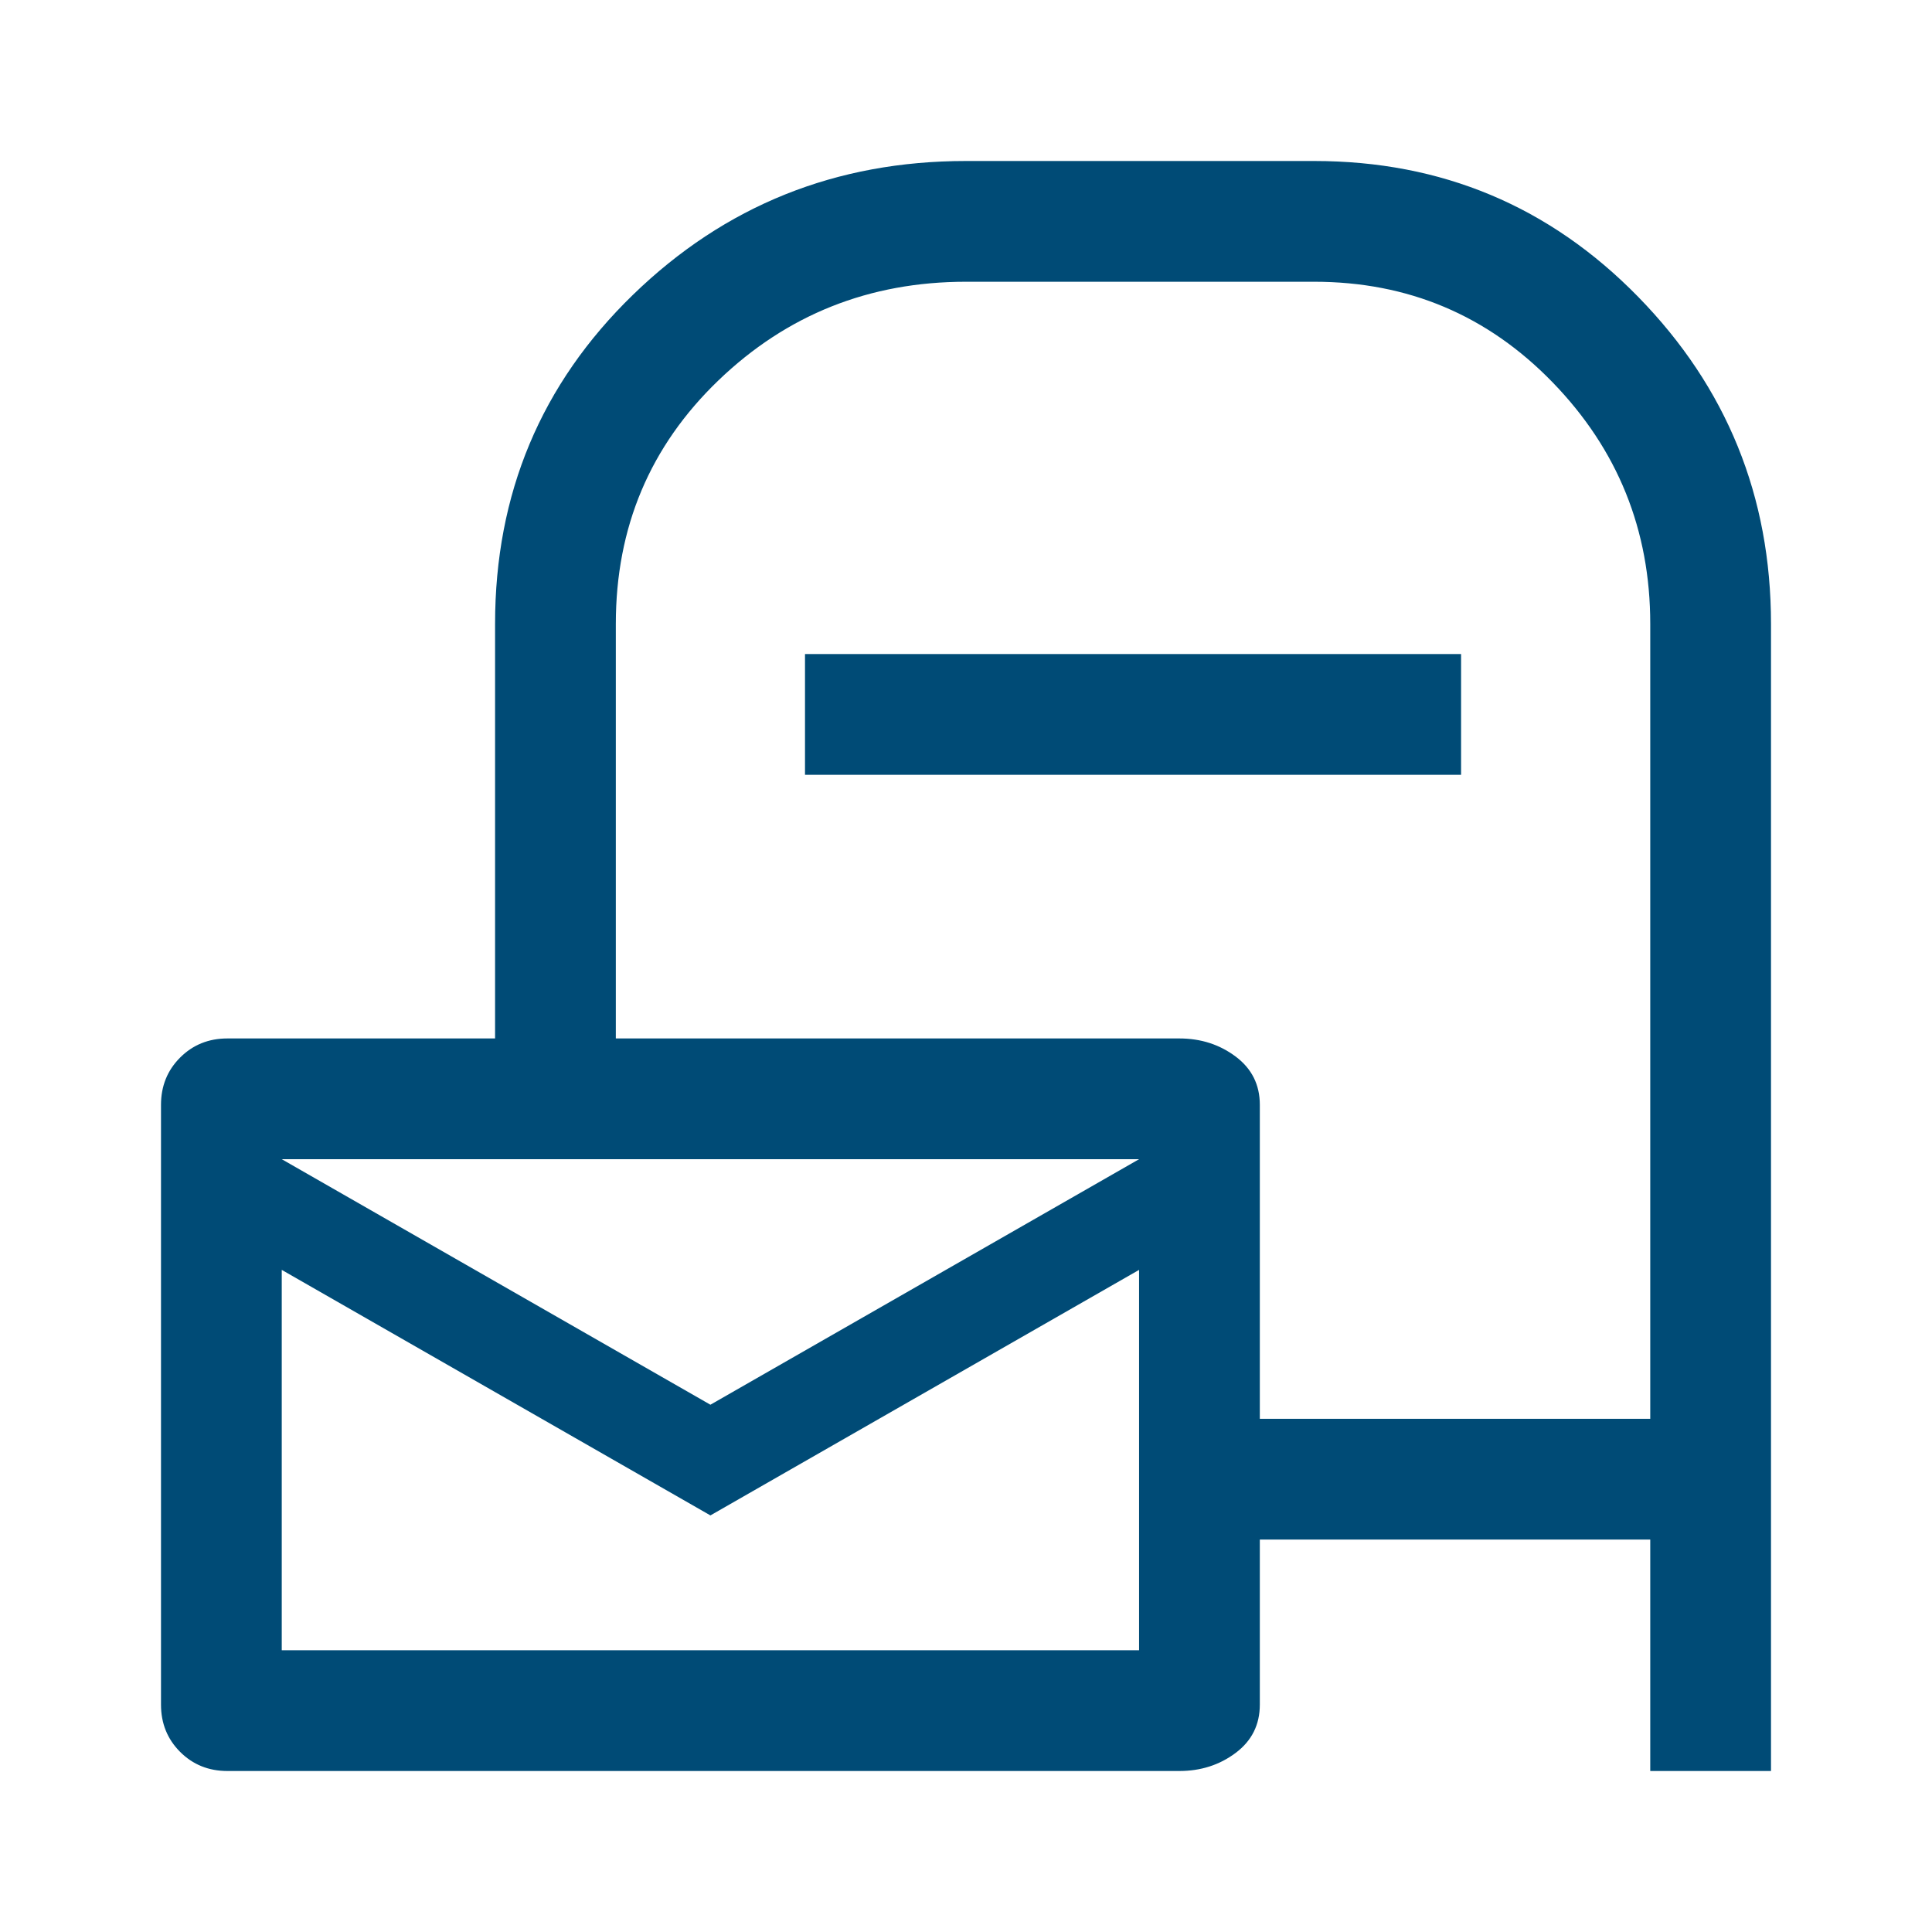
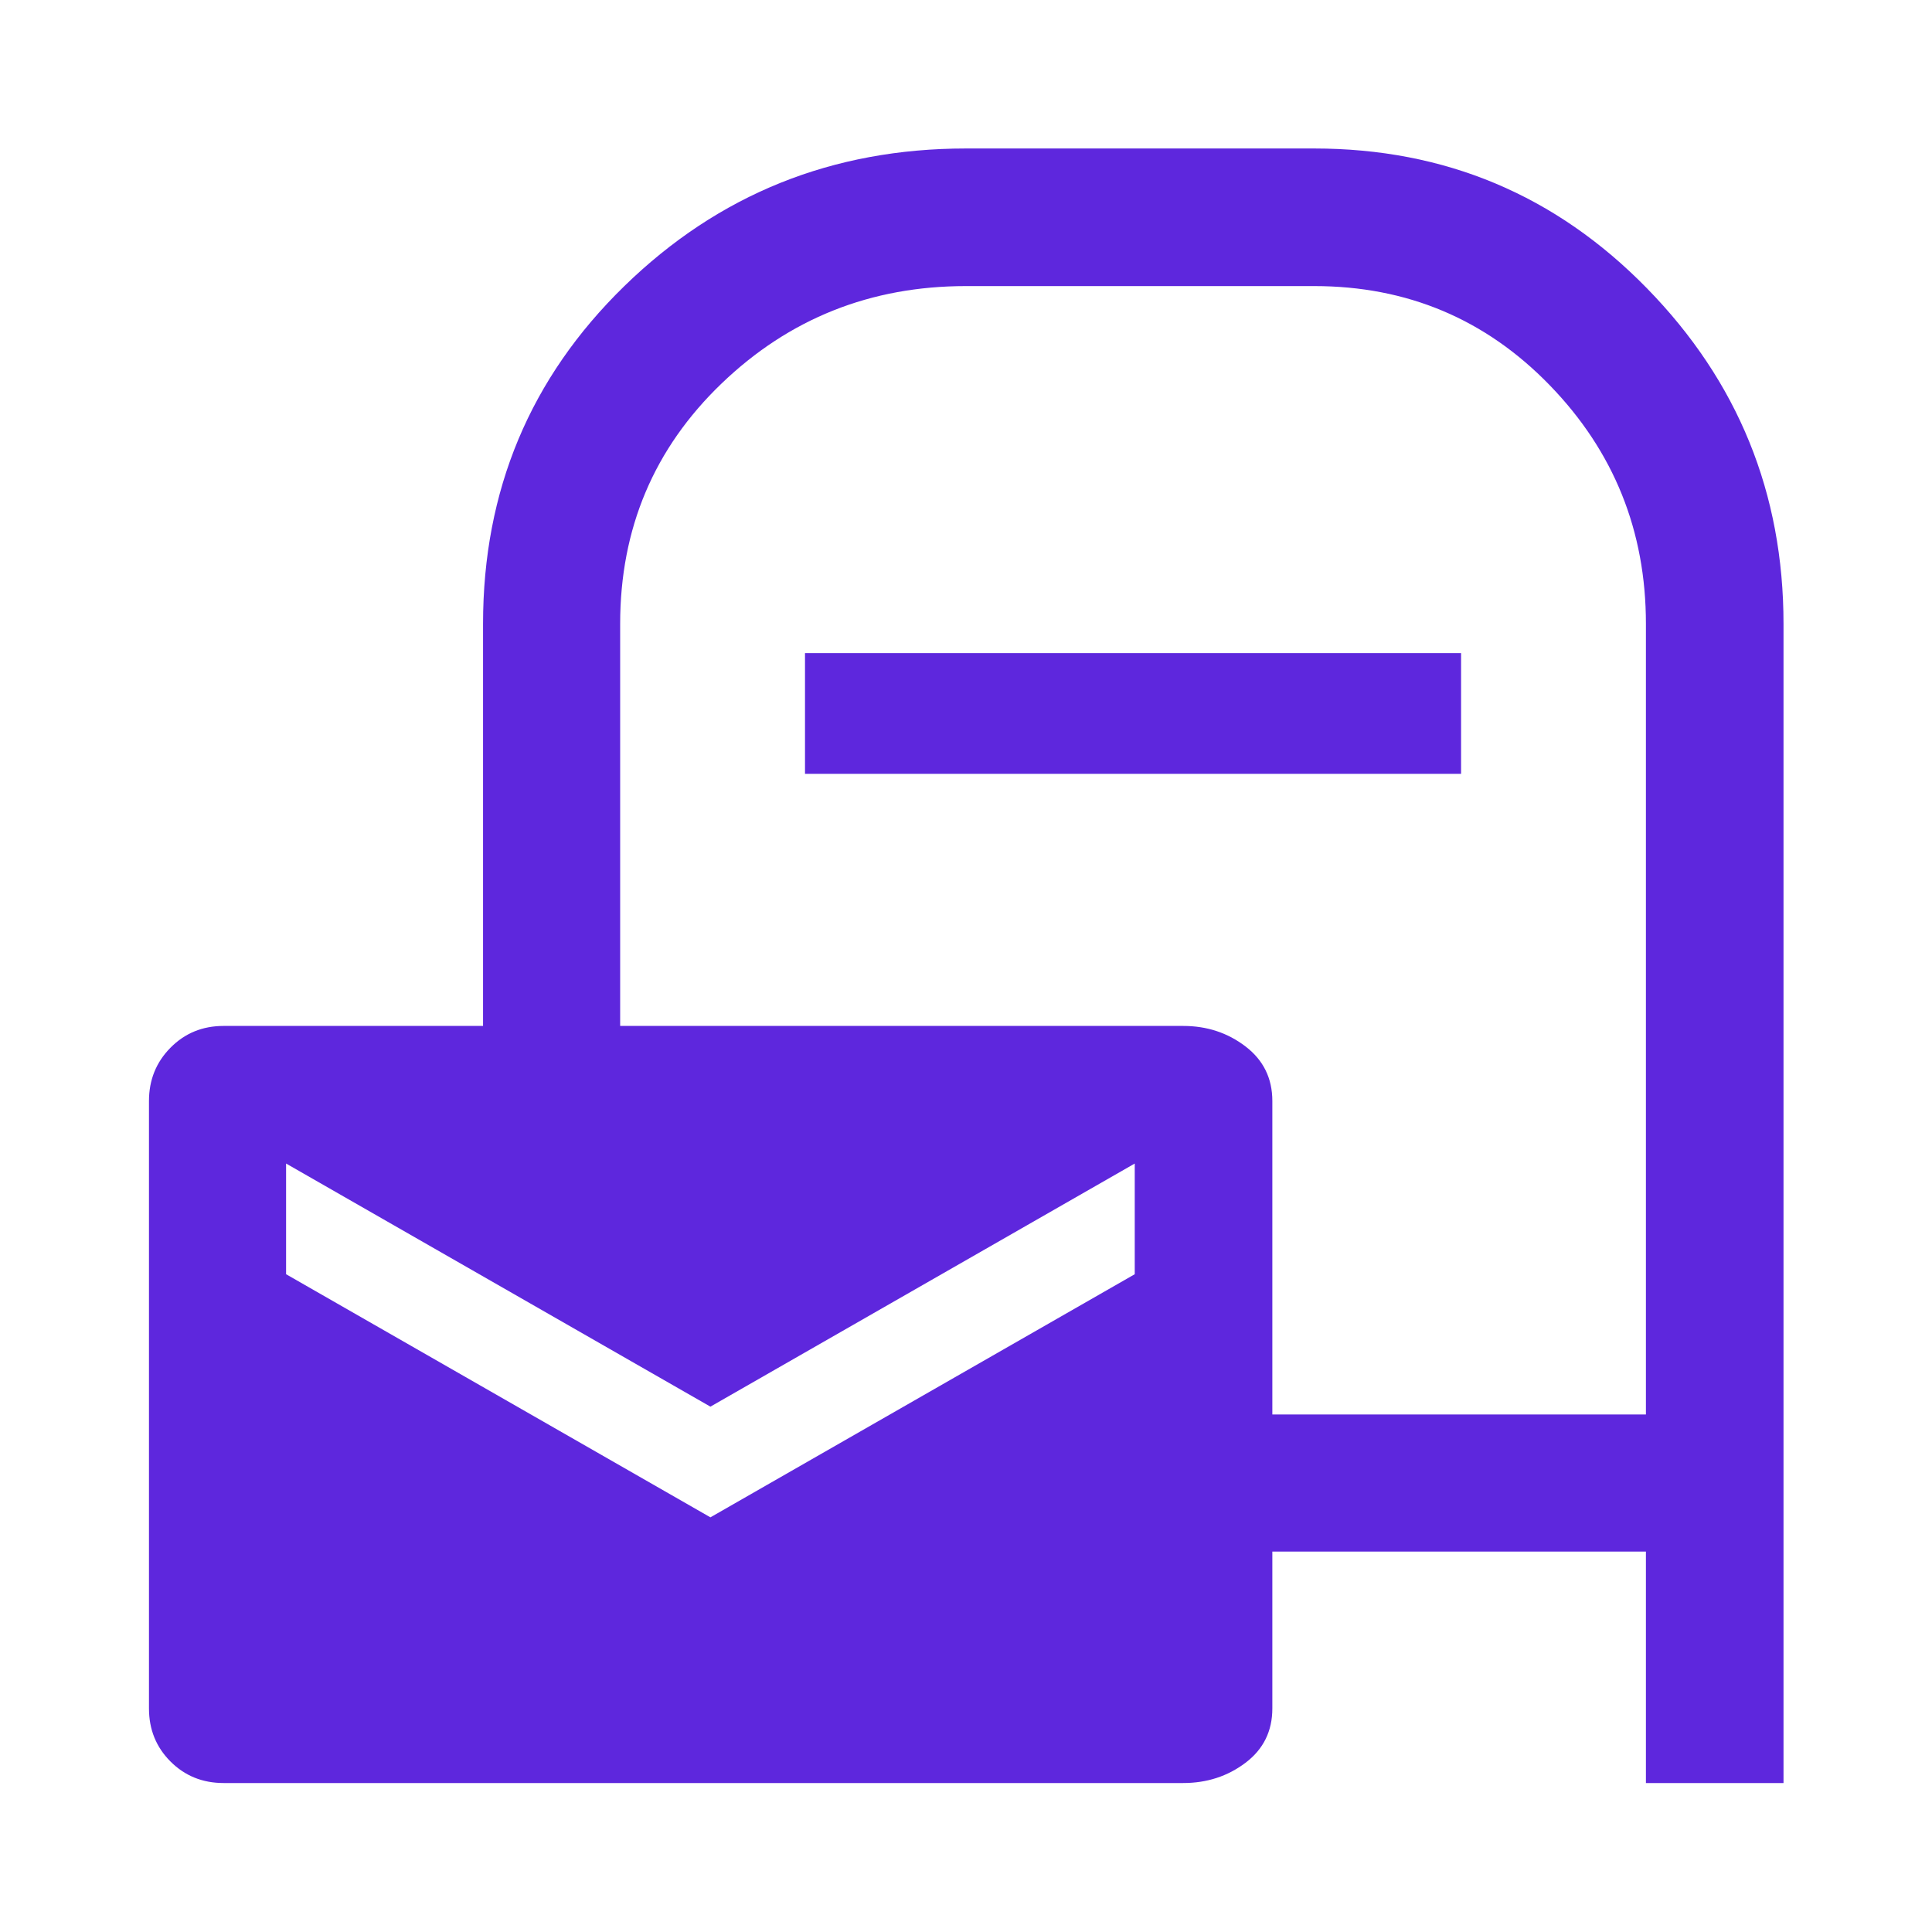
- <svg xmlns="http://www.w3.org/2000/svg" height="48" width="48">
-   <path d="M31.3 38.25v4.1q0 .75-.6 1.2-.6.45-1.4.45H5.65q-.7 0-1.175-.475Q4 43.05 4 42.35v-14.9q0-.7.475-1.175.475-.475 1.175-.475h6.65V15.5q0-4.85 3.425-8.175Q19.15 4 24 4h8.65q4.75 0 8.05 3.375Q44 10.75 44 15.5V44h-3v-5.75Zm0-3H41V15.5q0-3.5-2.425-6T32.65 7H24q-3.6 0-6.15 2.45-2.55 2.45-2.55 6.05v10.3h14q.8 0 1.4.45.6.45.6 1.2Zm-11.3-16v-3h16.3v3ZM17.65 34.9l10.65-6.1H7Zm0 2.75L7 31.55V41h21.3v-9.45ZM7 28.8V41 28.8Z" fill="#004B76" />
+ <svg xmlns="http://www.w3.org/2000/svg" height="48" viewBox="0 -960 960 960" width="48">
+   <path d="M111.087-74.022q-15.674 0-26.37-10.695-10.695-10.696-10.695-26.37v-301.826q0-15.674 10.695-26.489 10.696-10.816 26.37-10.816h128.935V-650q0-99.391 70.174-167.804Q380.37-886.218 480-886.218h173q97.391 0 165.304 69.414Q886.218-747.391 886.218-650v575.978h-68.37v-115h-185.63v77.935q0 16.913-13.316 26.99-13.315 10.075-30.989 10.075H111.087ZM353-206.043l210.848-120.805v-55L353-261.043 142.152-381.848v55L353-206.043Zm279.218-51.109h185.63V-650q0-69.283-47.783-118.565Q722.283-817.848 653-817.848H480q-71.043 0-121.446 48.402Q308.152-721.043 308.152-650v199.782h279.761q17.674 0 30.989 10.196 13.316 10.196 13.316 27.109v155.761ZM400-575.478v-60h326v60H400Z" fill="#5e27dd" />
</svg>
